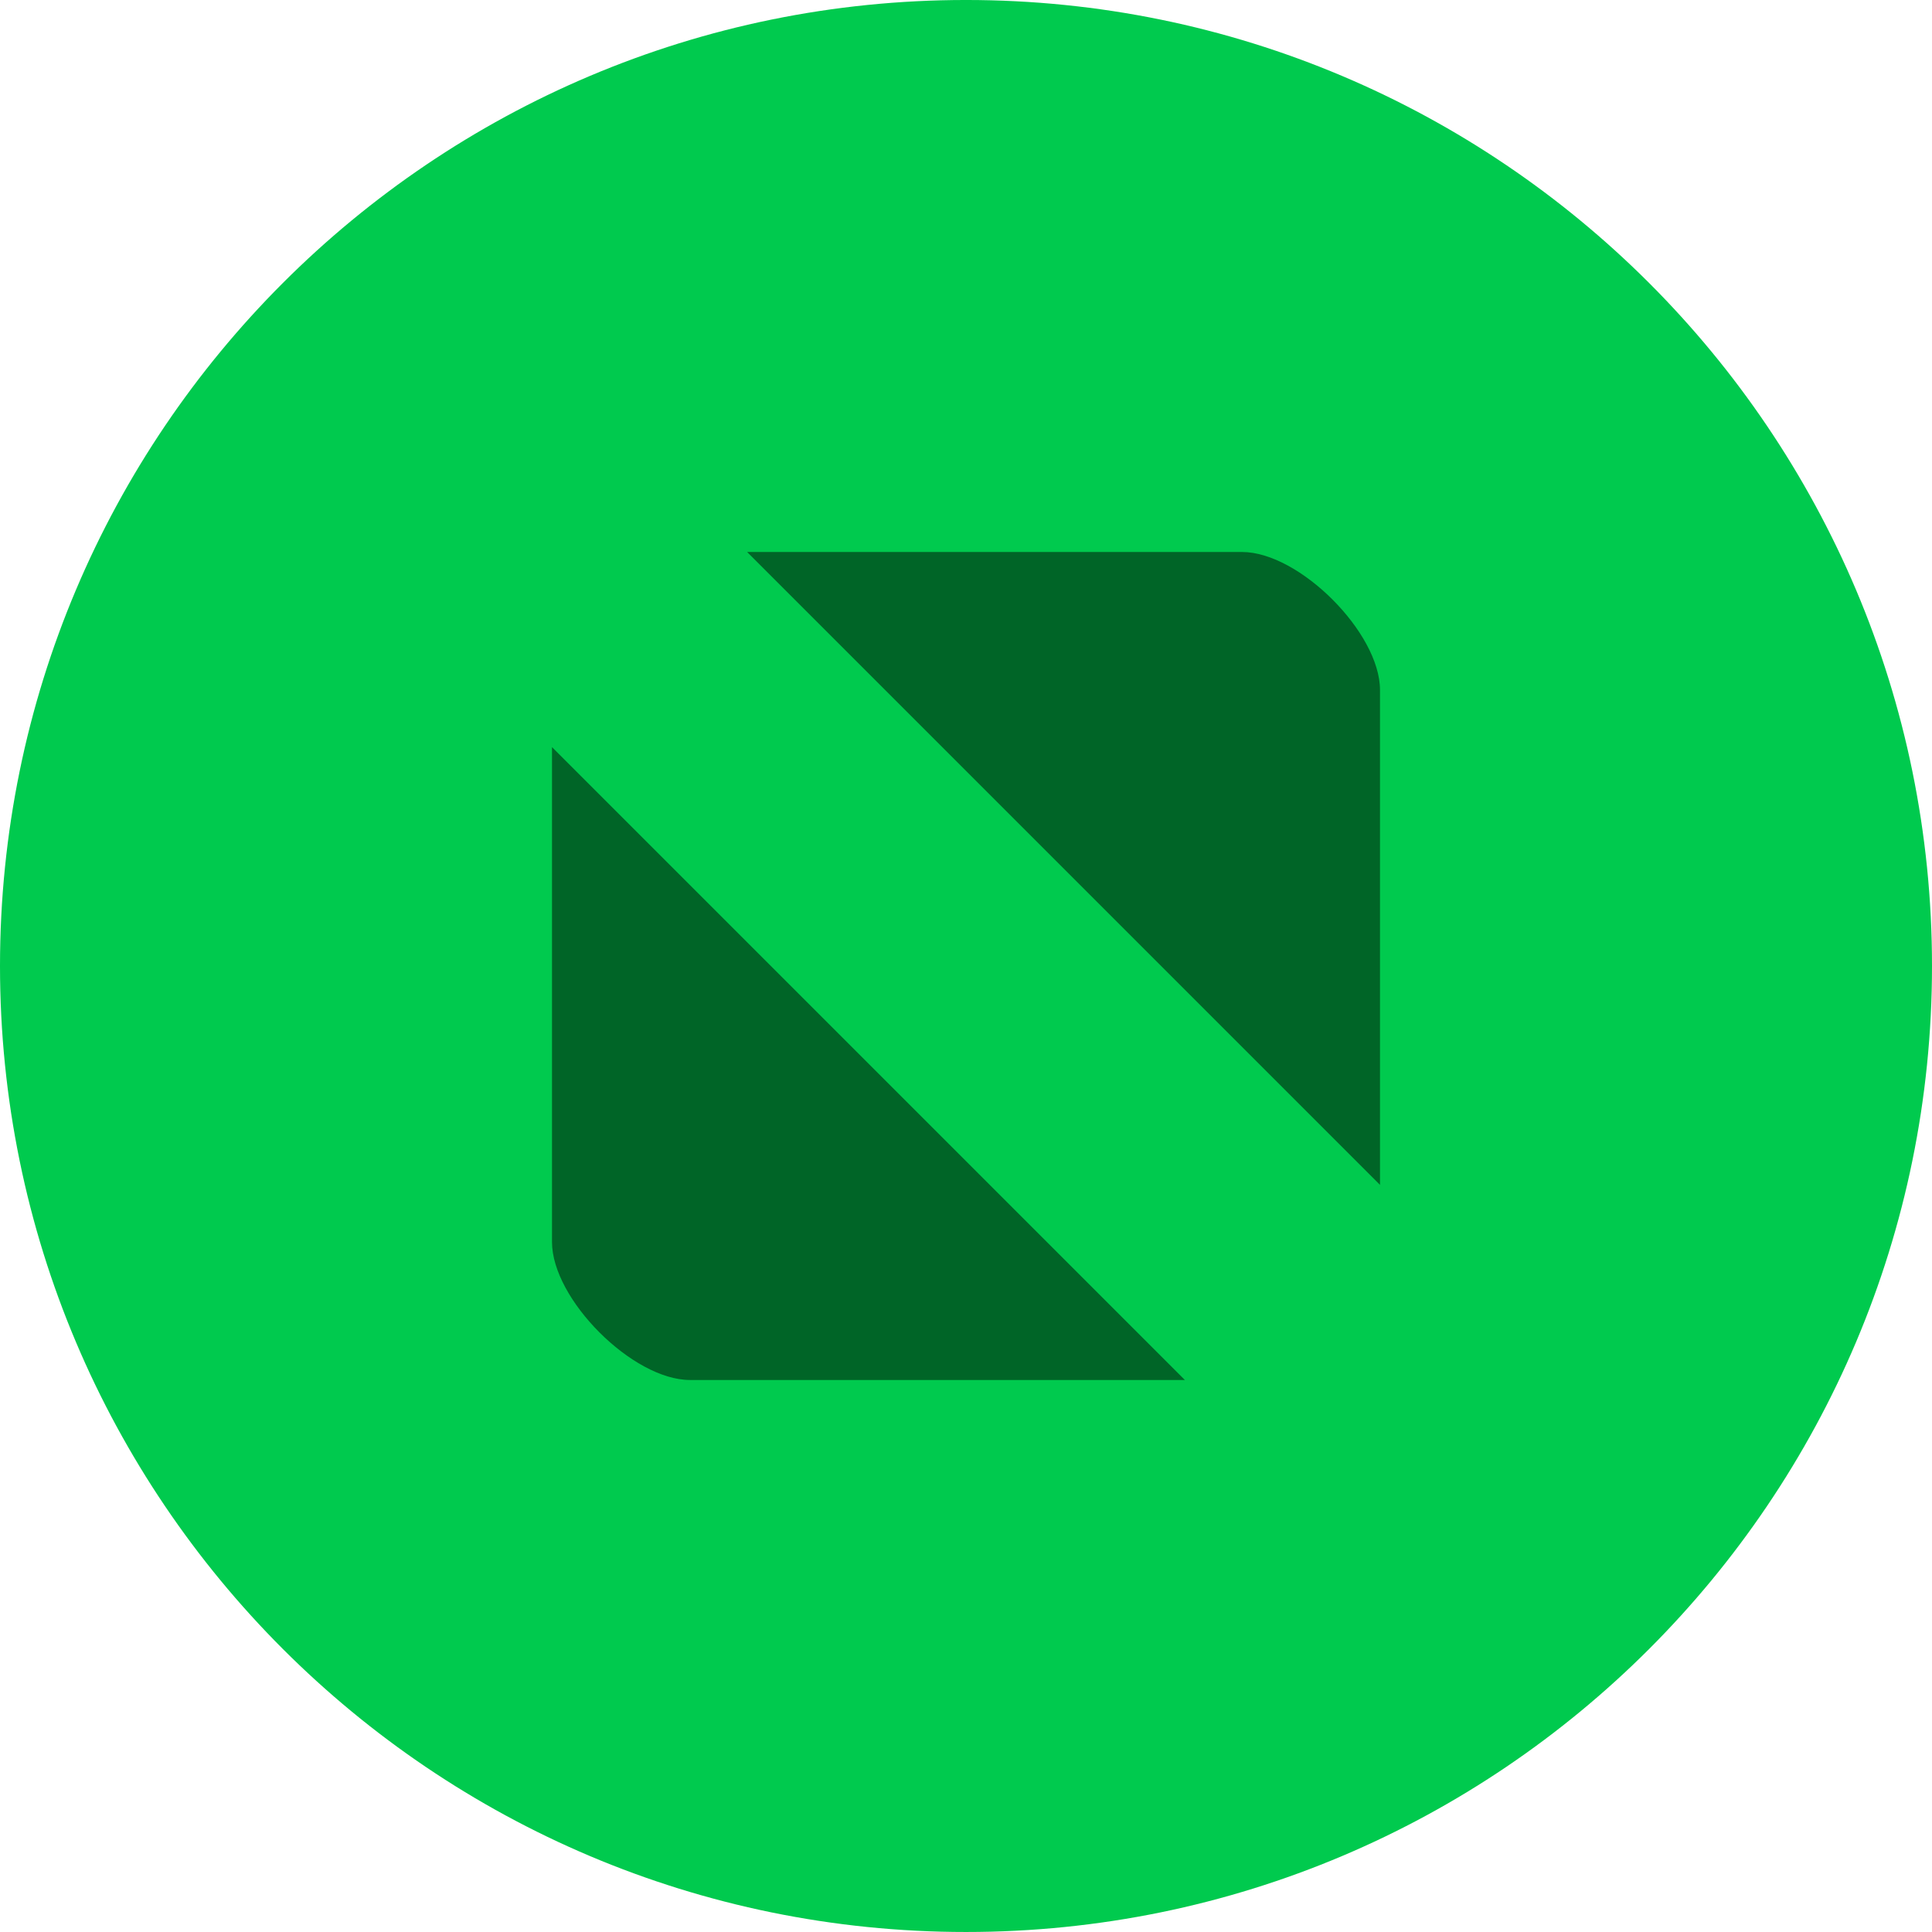
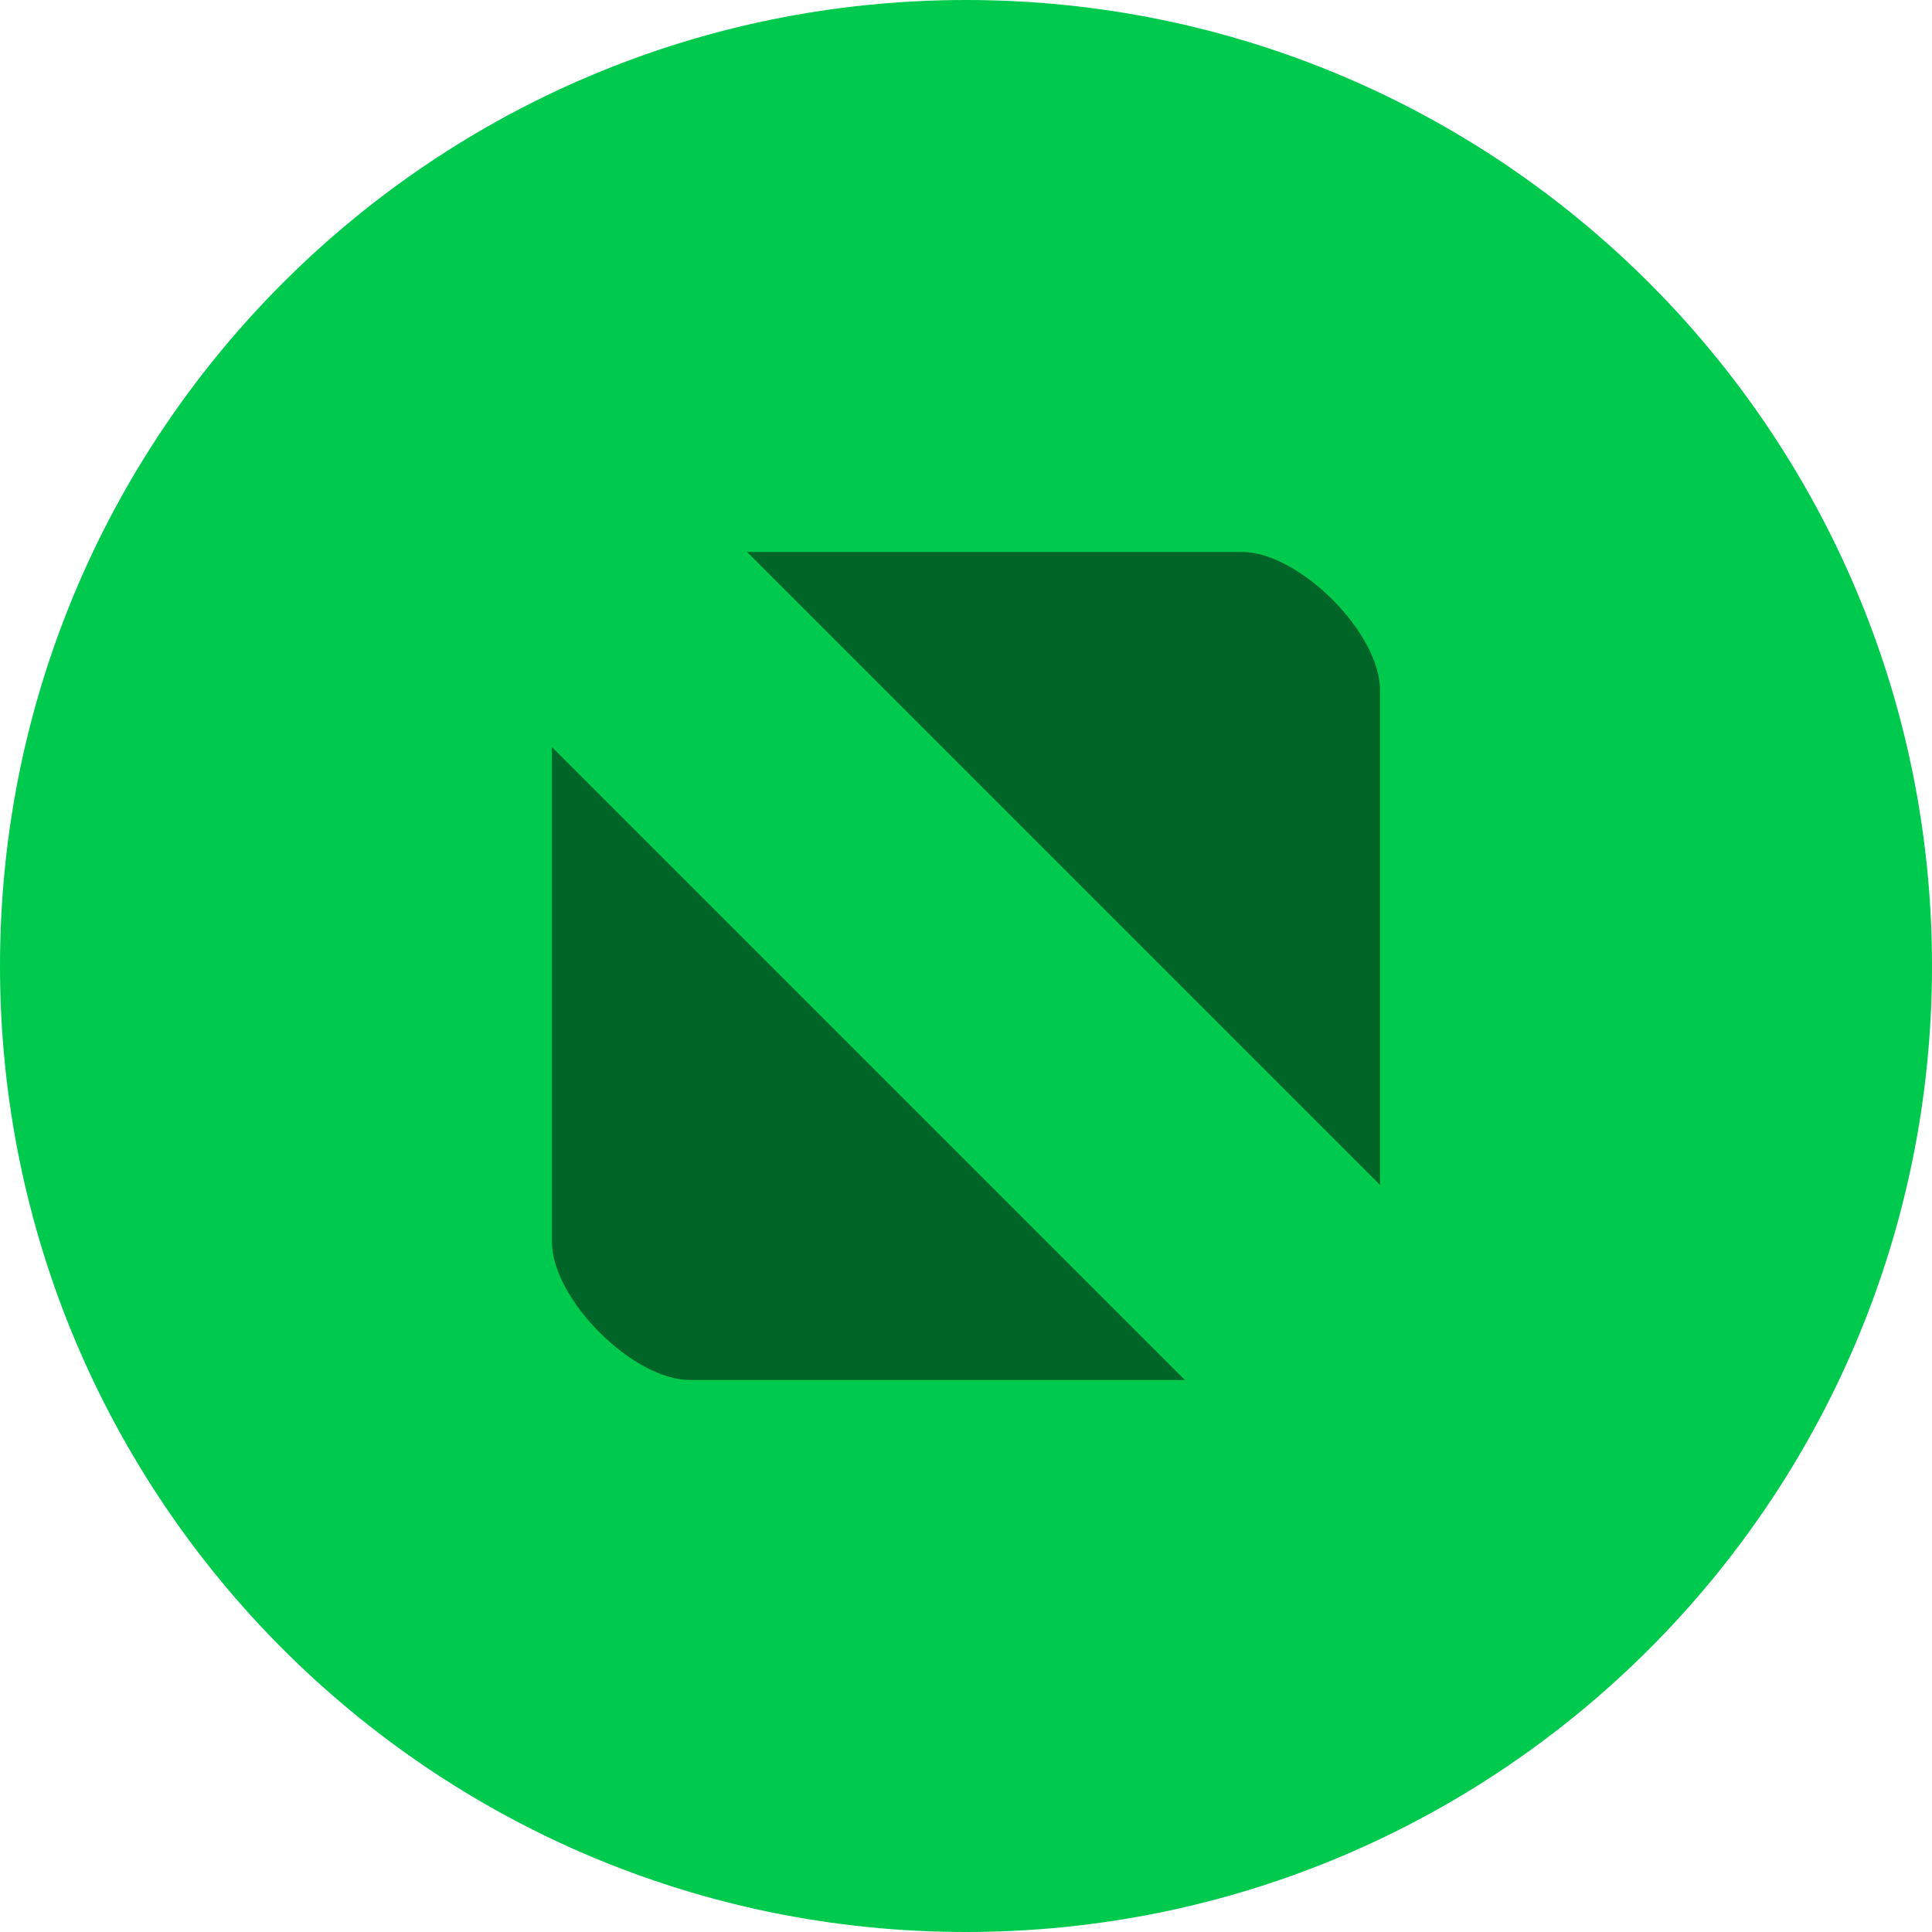
- <svg xmlns="http://www.w3.org/2000/svg" width="14" height="14" version="1.1" style="enable-background:new" id="svg8">
-   <defs id="defs12" />
-   <g transform="translate(-5,-1033.362)" id="g6">
-     <path style="fill:#00CA4E;fill-opacity:1;fill-rule:evenodd;stroke:none" d="m 12,1047.362 c 3.866,0 7,-3.134 7,-7 0,-3.866 -3.134,-7 -7,-7 -3.866,0 -7,3.134 -7,7 0,3.866 3.134,7 7,7" id="path2" />
-     <path style="opacity:0.5;fill:#000000;fill-opacity:1;stroke:none;stroke-width:2;stroke-linecap:round;stroke-linejoin:round;stroke-miterlimit:4;stroke-dasharray:none;stroke-opacity:1" d="M 10.414,1037.362 15,1041.948 v -3.586 c 0,-0.415 -0.585,-1 -1,-1 z M 9,1038.776 v 3.586 c 0,0.415 0.585,1 1,1 h 3.586 z" id="path4" />
+ <svg xmlns="http://www.w3.org/2000/svg" xmlns:xlink="http://www.w3.org/1999/xlink" width="14px" height="14px" viewBox="0 0 14 14" version="1.1">
+   <defs>
+     <filter id="alpha" filterUnits="objectBoundingBox" x="0%" y="0%" width="100%" height="100%">
+       <feColorMatrix type="matrix" in="SourceGraphic" values="0 0 0 0 1 0 0 0 0 1 0 0 0 0 1 0 0 0 1 0" />
+     </filter>
+     <mask id="mask0">
+       <g filter="url(#alpha)">
+         <rect x="0" y="0" width="14" height="14" style="fill:rgb(0%,0%,0%);fill-opacity:0.5;stroke:none;" />
+       </g>
+     </mask>
+     <clipPath id="clip1">
+       <rect x="0" y="0" width="14" height="14" />
+     </clipPath>
+     <g id="surface5" clip-path="url(#clip1)">
+       <path style=" stroke:none;fill-rule:nonzero;fill:rgb(0%,0%,0%);fill-opacity:1;" d="M 5.414 4 L 10 8.586 L 10 5 C 10 4.586 9.414 4 9 4 Z M 4 5.414 L 4 9 C 4 9.414 4.586 10 5 10 L 8.586 10 Z M 4 5.414 " />
+     </g>
+   </defs>
+   <g id="surface1">
+     <path style=" stroke:none;fill-rule:evenodd;fill:rgb(0%,79.216%,30.588%);fill-opacity:1;" d="M 7 14 C 10.867 14 14 10.867 14 7 C 14 3.133 10.867 0 7 0 C 3.133 0 0 3.133 0 7 C 0 10.867 3.133 14 7 14 " />
+     <use xlink:href="#surface5" mask="url(#mask0)" />
  </g>
</svg>
